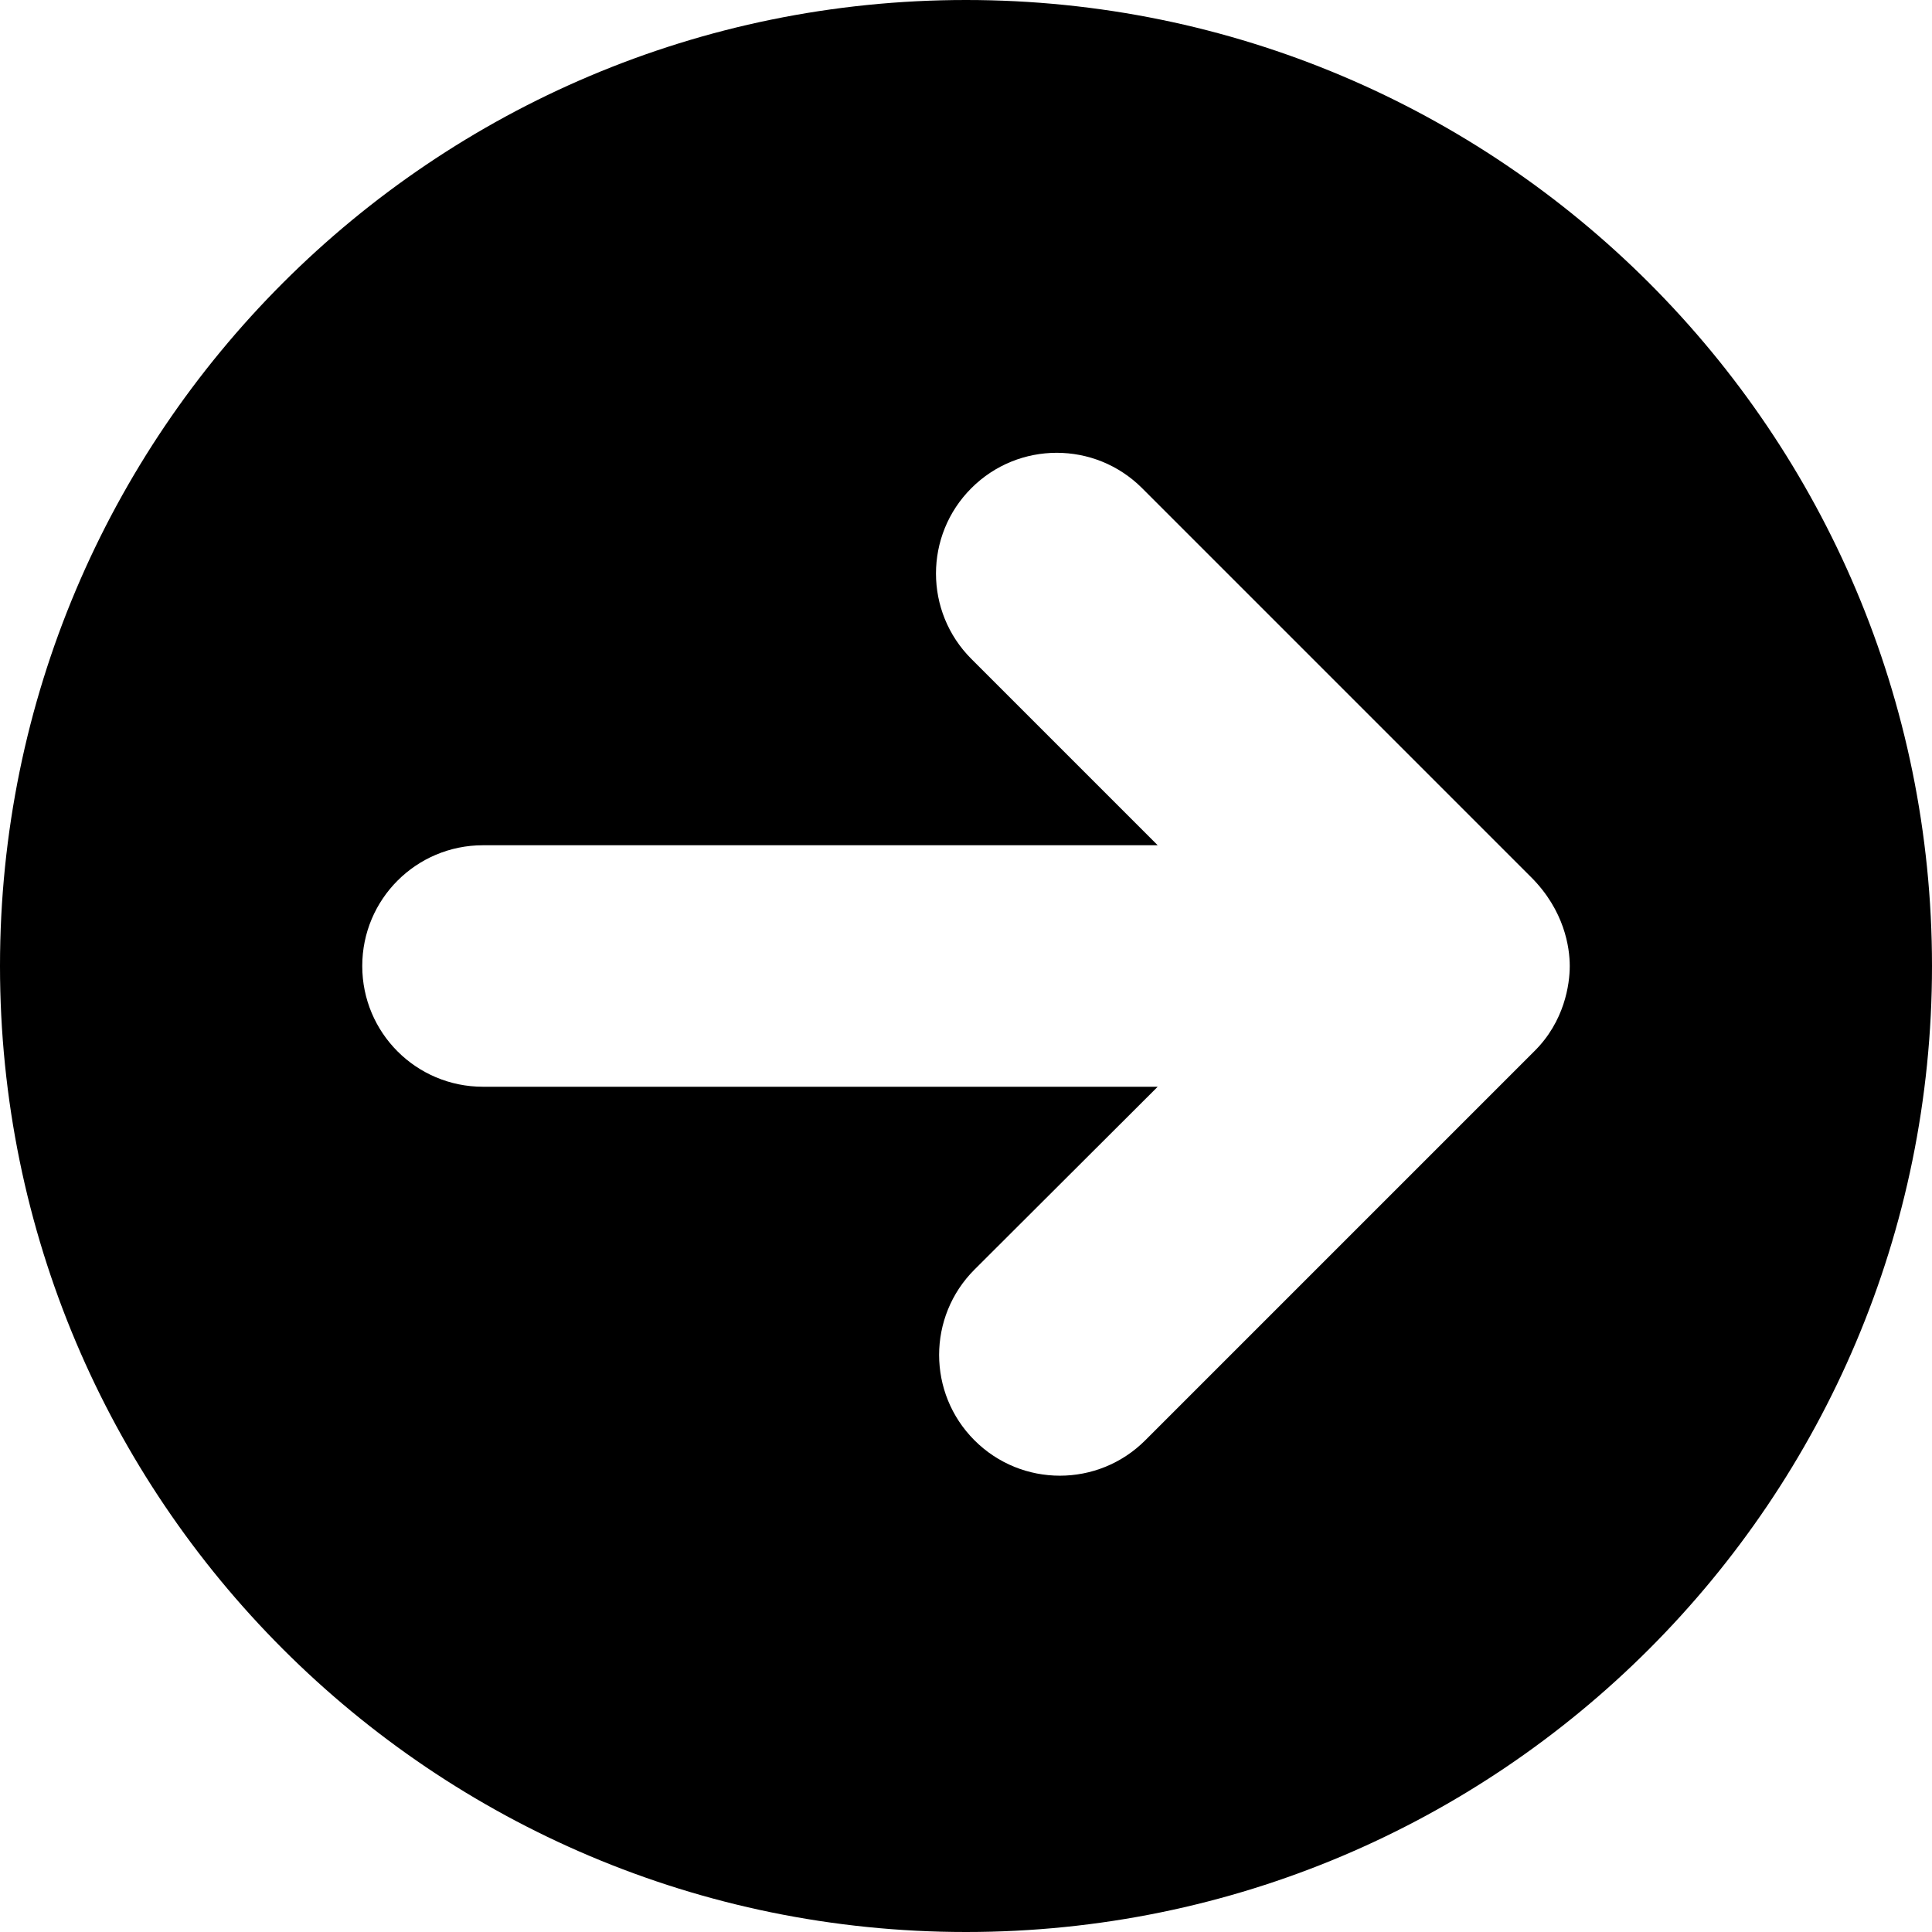
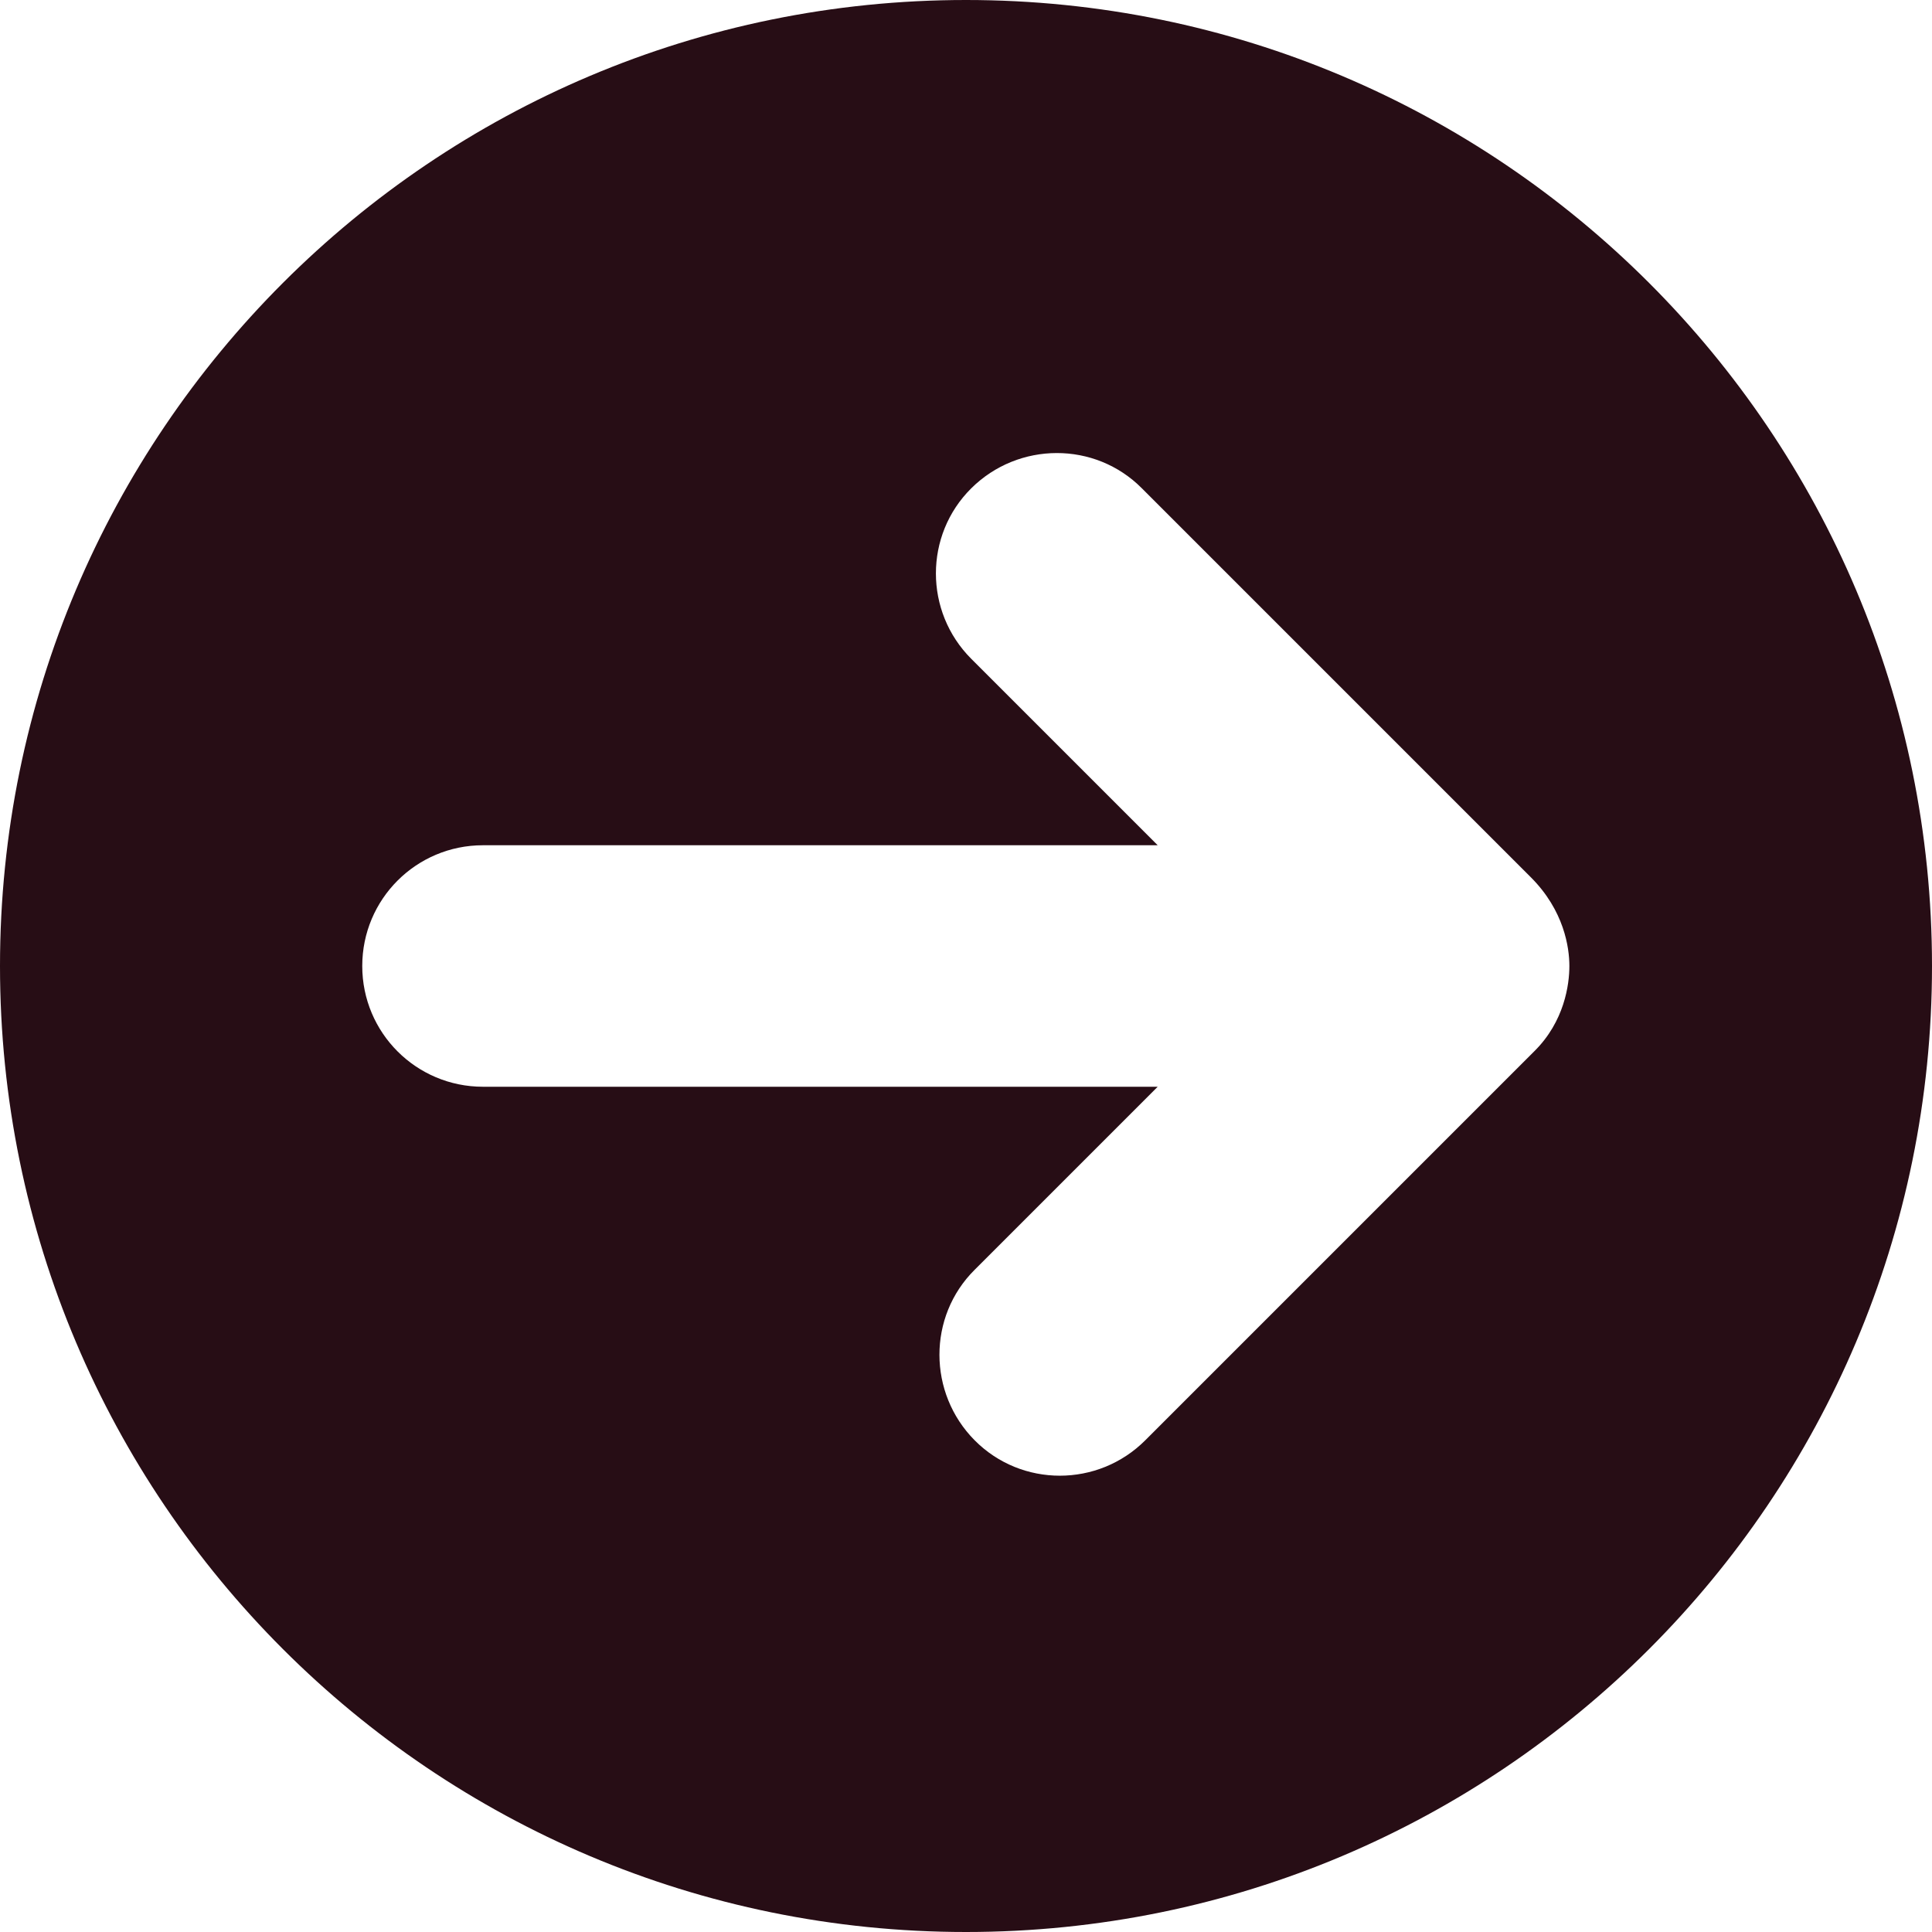
- <svg xmlns="http://www.w3.org/2000/svg" viewBox="0 0 512 512">
-   <path d="M256 0C114.6 0 0 114.6 0 256c0 141.4 114.6 256 256 256s256-114.6 256-256C512 114.6 397.4 0 256 0zM406.6 278.6l-103.1 103.1c-12.5 12.5-32.75 12.5-45.25 0s-12.5-32.75 0-45.25L306.8 288H128C110.3 288 96 273.7 96 256s14.31-32 32-32h178.8l-49.38-49.38c-12.5-12.5-12.5-32.75 0-45.25s32.75-12.5 45.25 0l103.1 103.1C414.6 241.3 416 251.1 416 256C416 260.9 414.6 270.7 406.6 278.6z" />
+ <svg xmlns="http://www.w3.org/2000/svg" version="1.1" id="Layer_1" x="0px" y="0px" viewBox="0 0 512 512" style="enable-background:new 0 0 512 512;" xml:space="preserve">
+   <style type="text/css">
+ 	.st0{fill:#270D15;}
+ </style>
+   <path class="st0" d="M256,0C114.6,0,0,114.6,0,256s114.6,256,256,256s256-114.6,256-256S397.4,0,256,0z M406.6,278.6L303.5,381.7  c-12.5,12.5-32.8,12.5-45.2,0s-12.5-32.8,0-45.2l48.5-48.5H128c-17.7,0-32-14.3-32-32s14.3-32,32-32h178.8l-49.4-49.4  c-12.5-12.5-12.5-32.8,0-45.2s32.8-12.5,45.2,0l103.1,103.1c8.8,8.8,10.2,18.6,10.2,23.5S414.6,270.7,406.6,278.6z" />
</svg>
